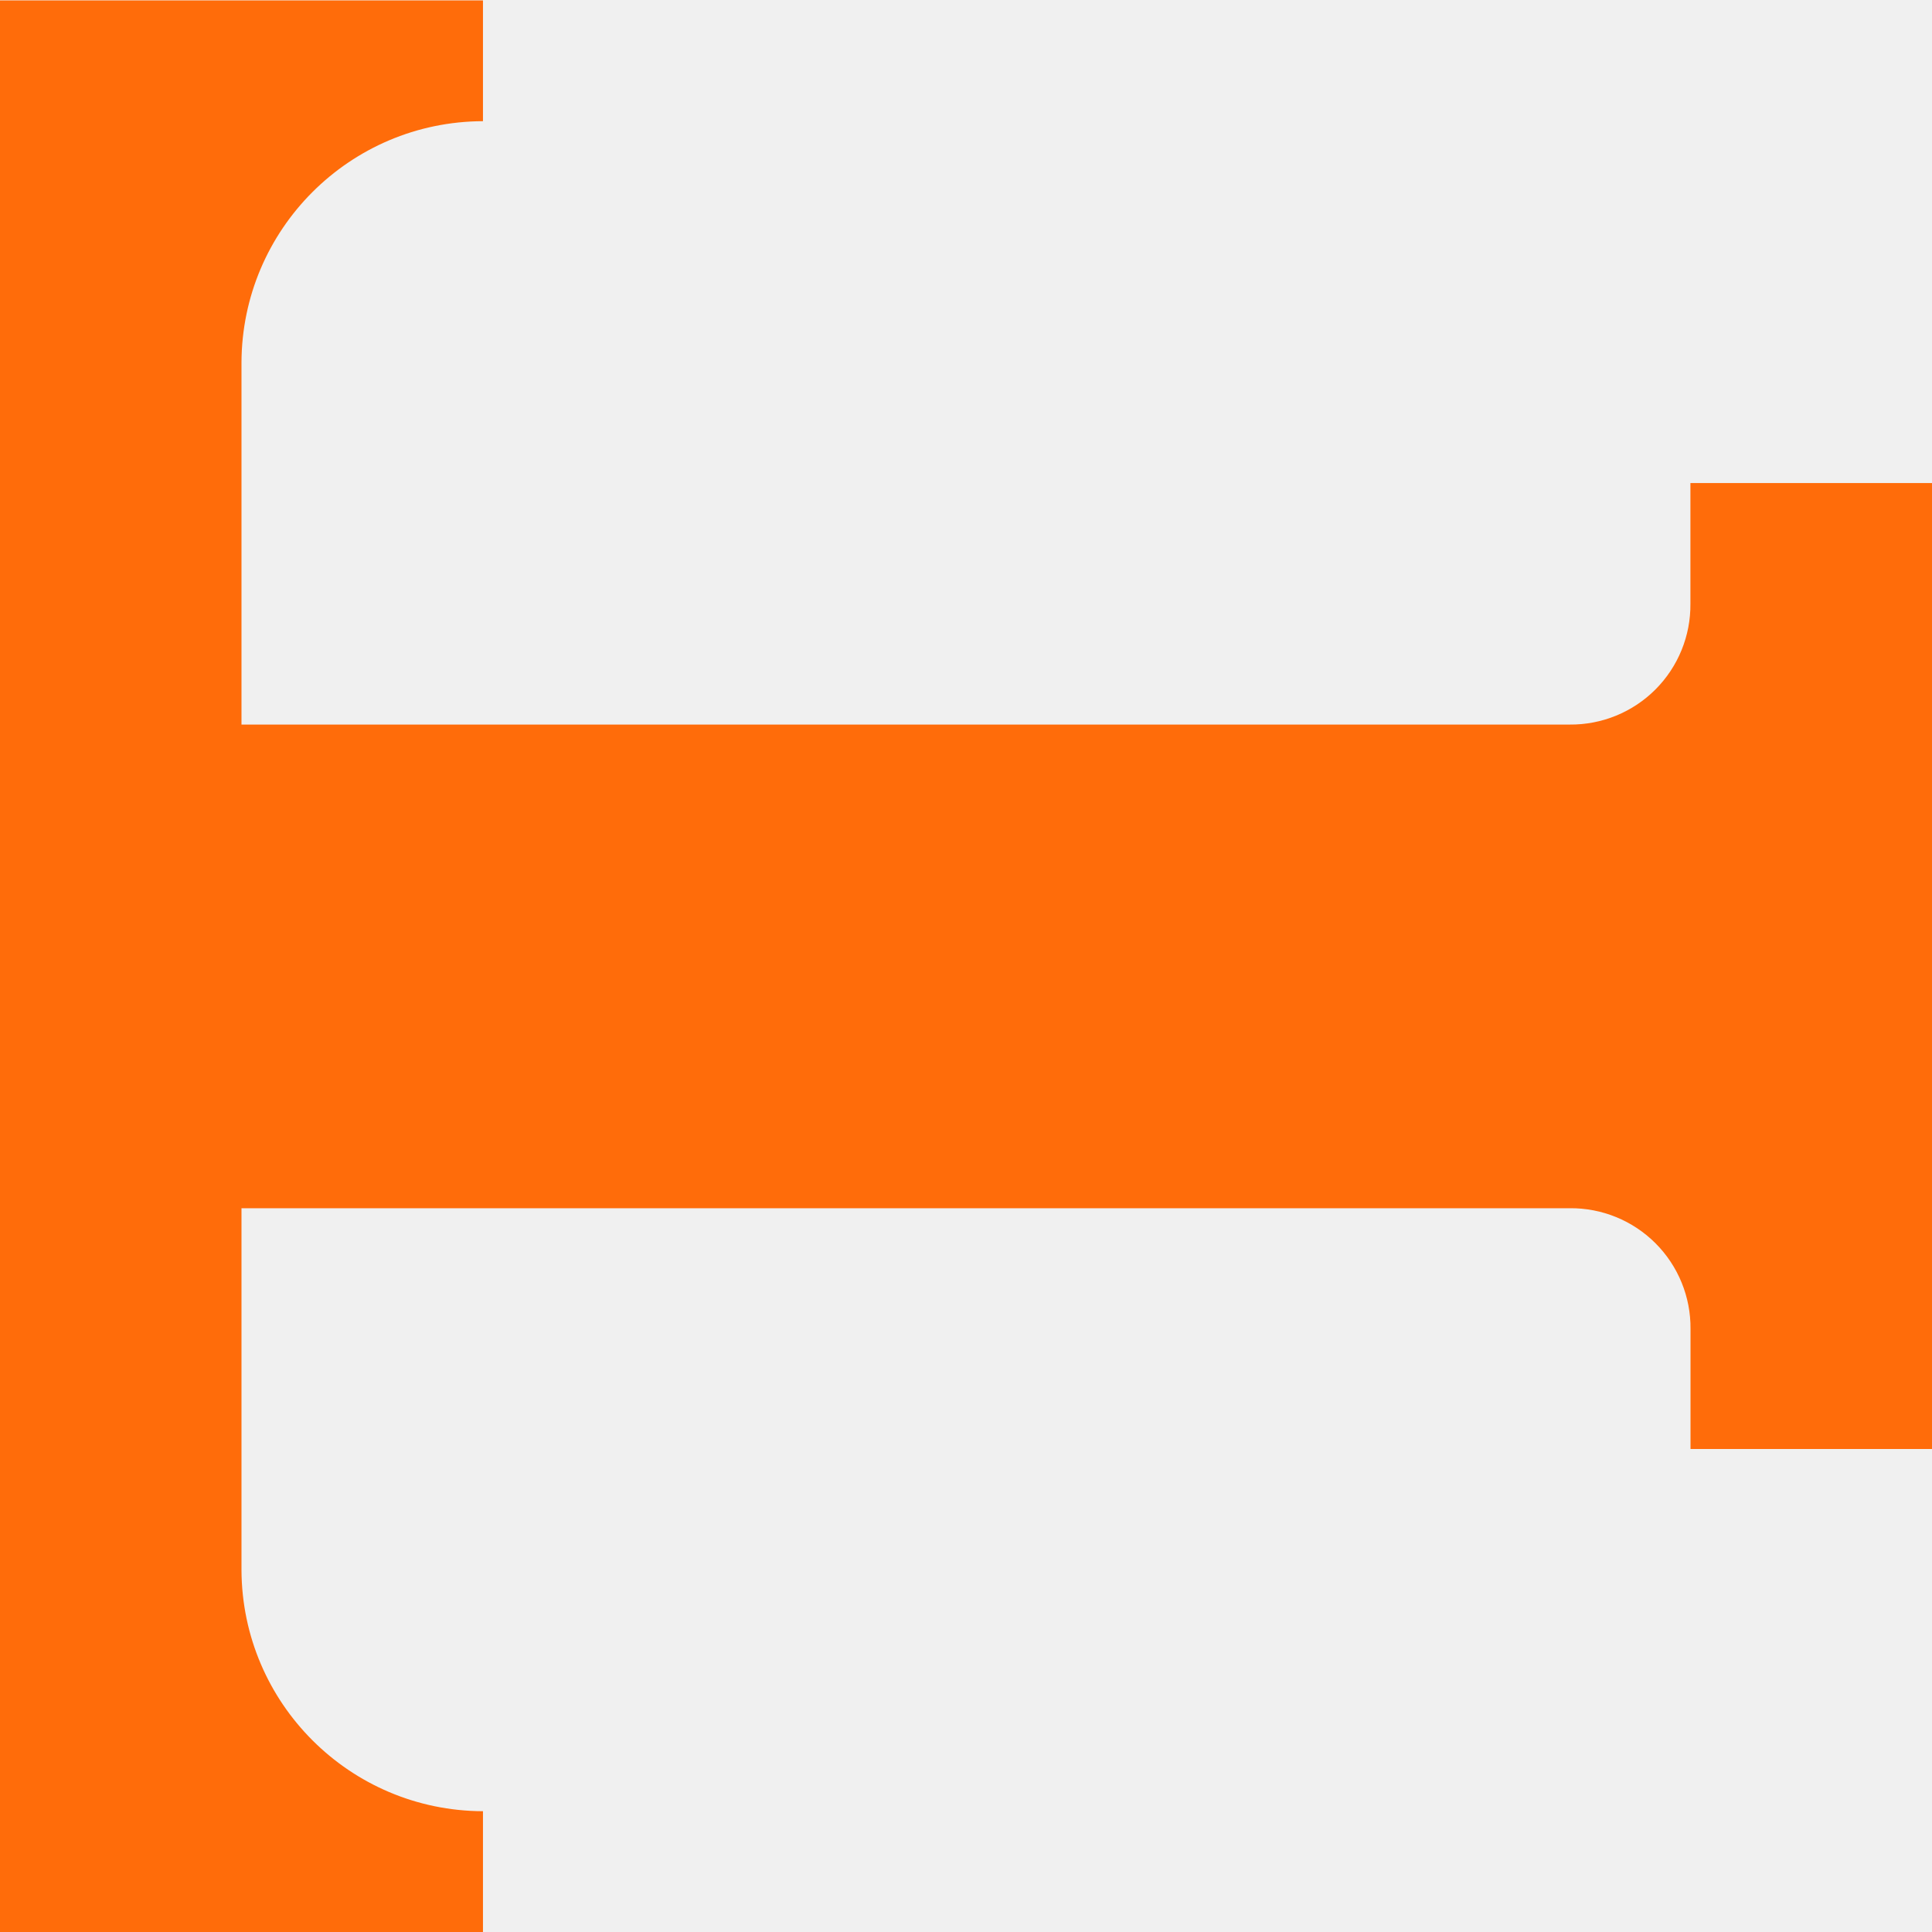
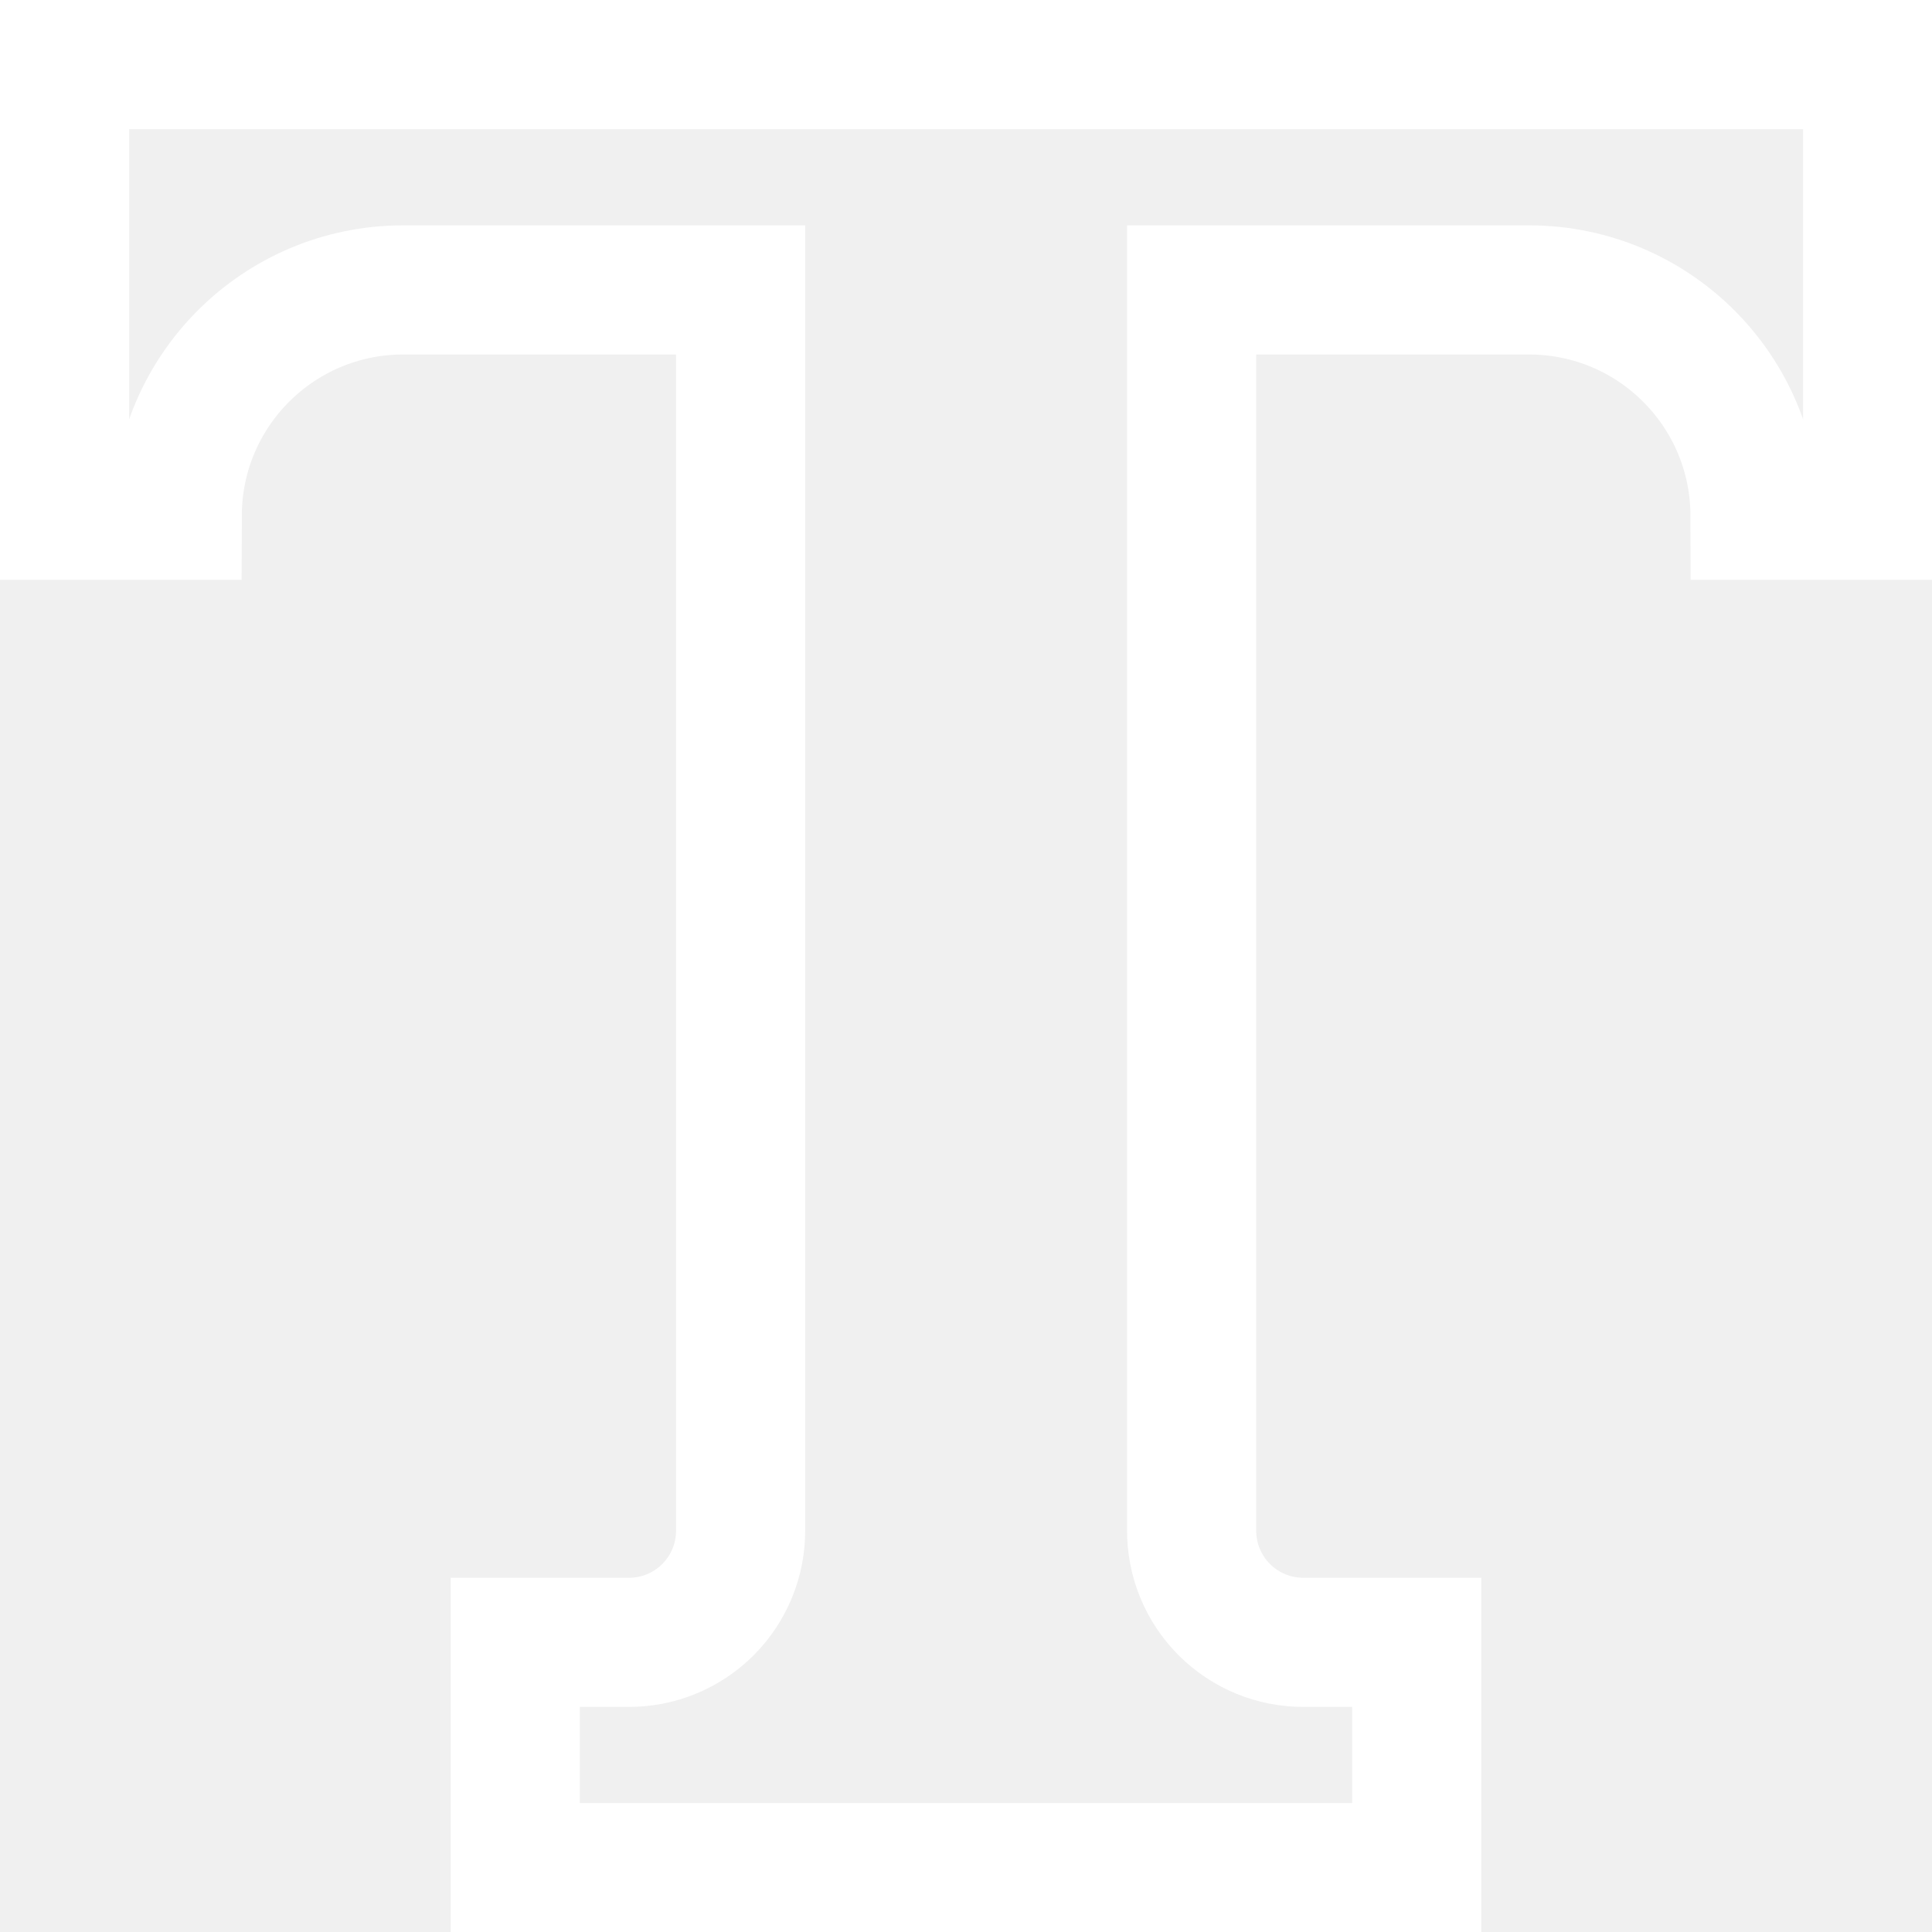
- <svg xmlns="http://www.w3.org/2000/svg" width="19.753" height="19.753" viewBox="0 0 19.753 19.753">
-   <path id="Icon_open-text" data-name="Icon open-text" d="M0,0V4.938H1.235A2.476,2.476,0,0,1,3.7,2.469h3.7v13.58a1.223,1.223,0,0,1-1.235,1.235H4.938v2.469h9.876V17.283H13.58a1.223,1.223,0,0,1-1.235-1.235V2.469h3.7a2.476,2.476,0,0,1,2.469,2.469h1.235V0Z" transform="translate(0 19.753) rotate(-90)" fill="#ff6c0a" />
+ <svg xmlns="http://www.w3.org/2000/svg" width="29.921" height="29.921" viewBox="0 0 29.921 29.921">
+   <path id="Icon_open-text" data-name="Icon open-text" d="M0,0V6.98H1.745a3.5,3.5,0,0,1,3.49-3.49H10.47v19.2a1.728,1.728,0,0,1-1.745,1.745H6.98v3.49H20.941v-3.49H19.2a1.728,1.728,0,0,1-1.745-1.745V3.49h5.235a3.5,3.5,0,0,1,3.49,3.49h1.745V0Z" transform="translate(1 1)" fill="none" stroke="#fff" stroke-width="2" />
</svg>
